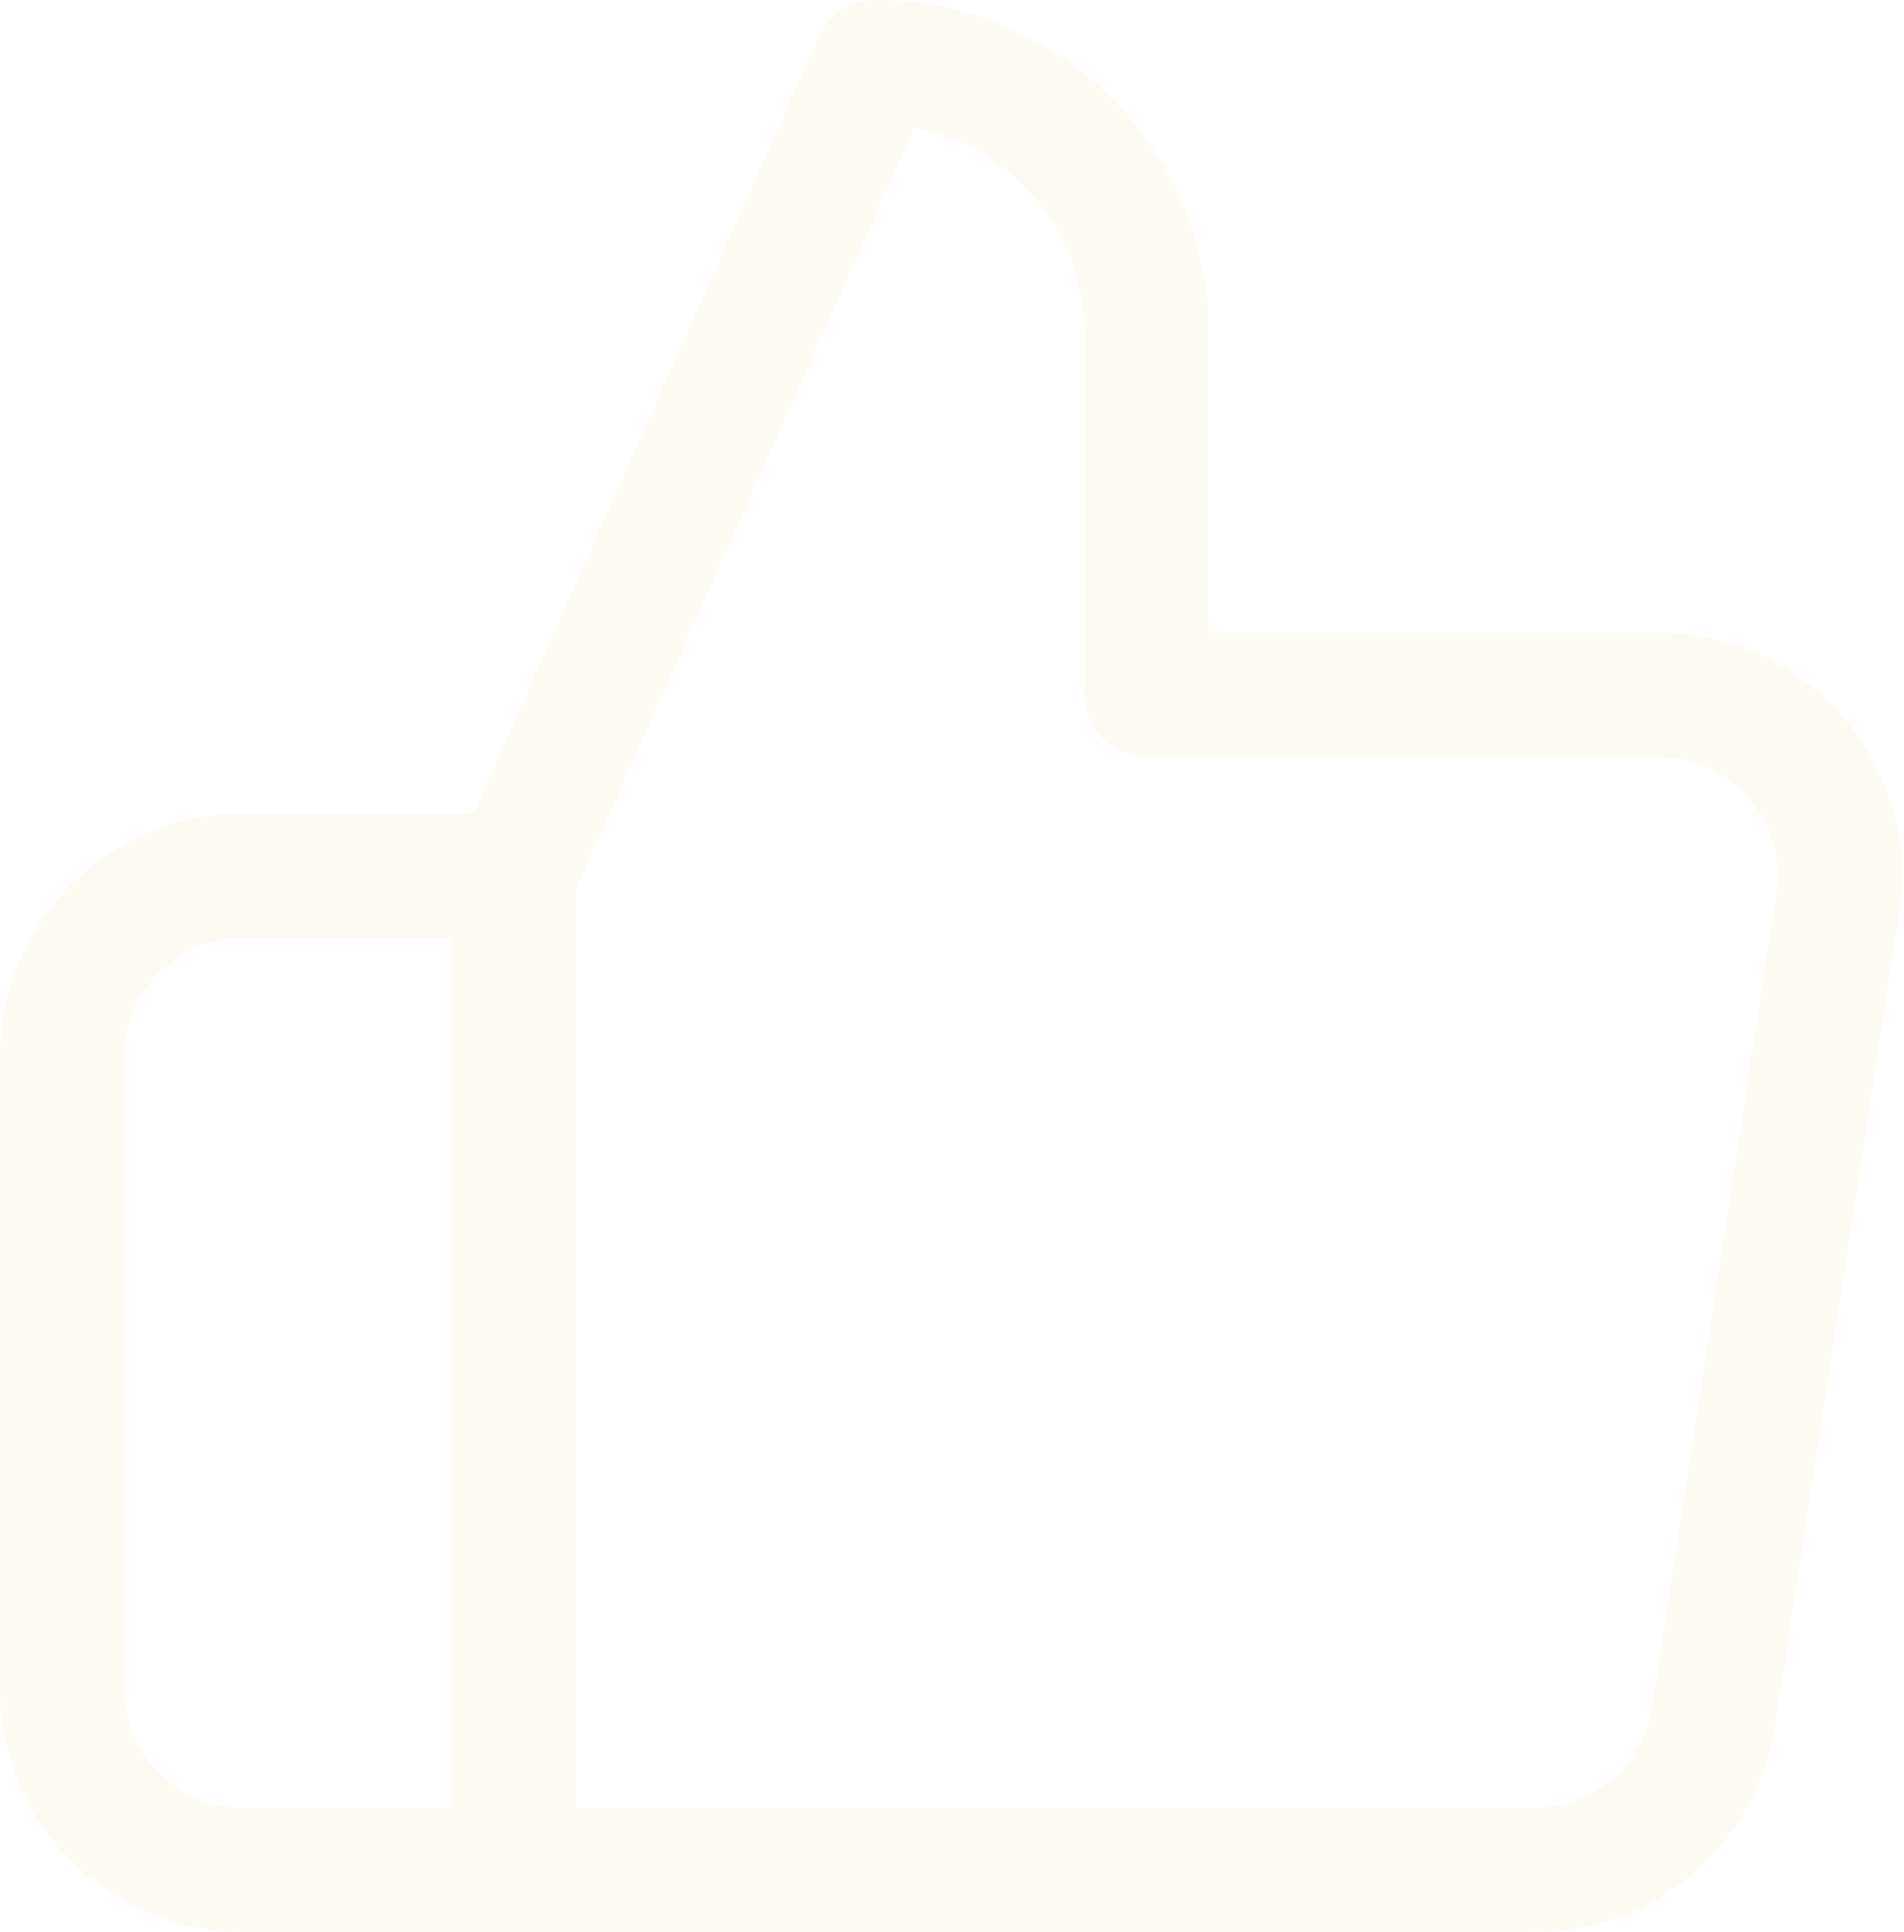
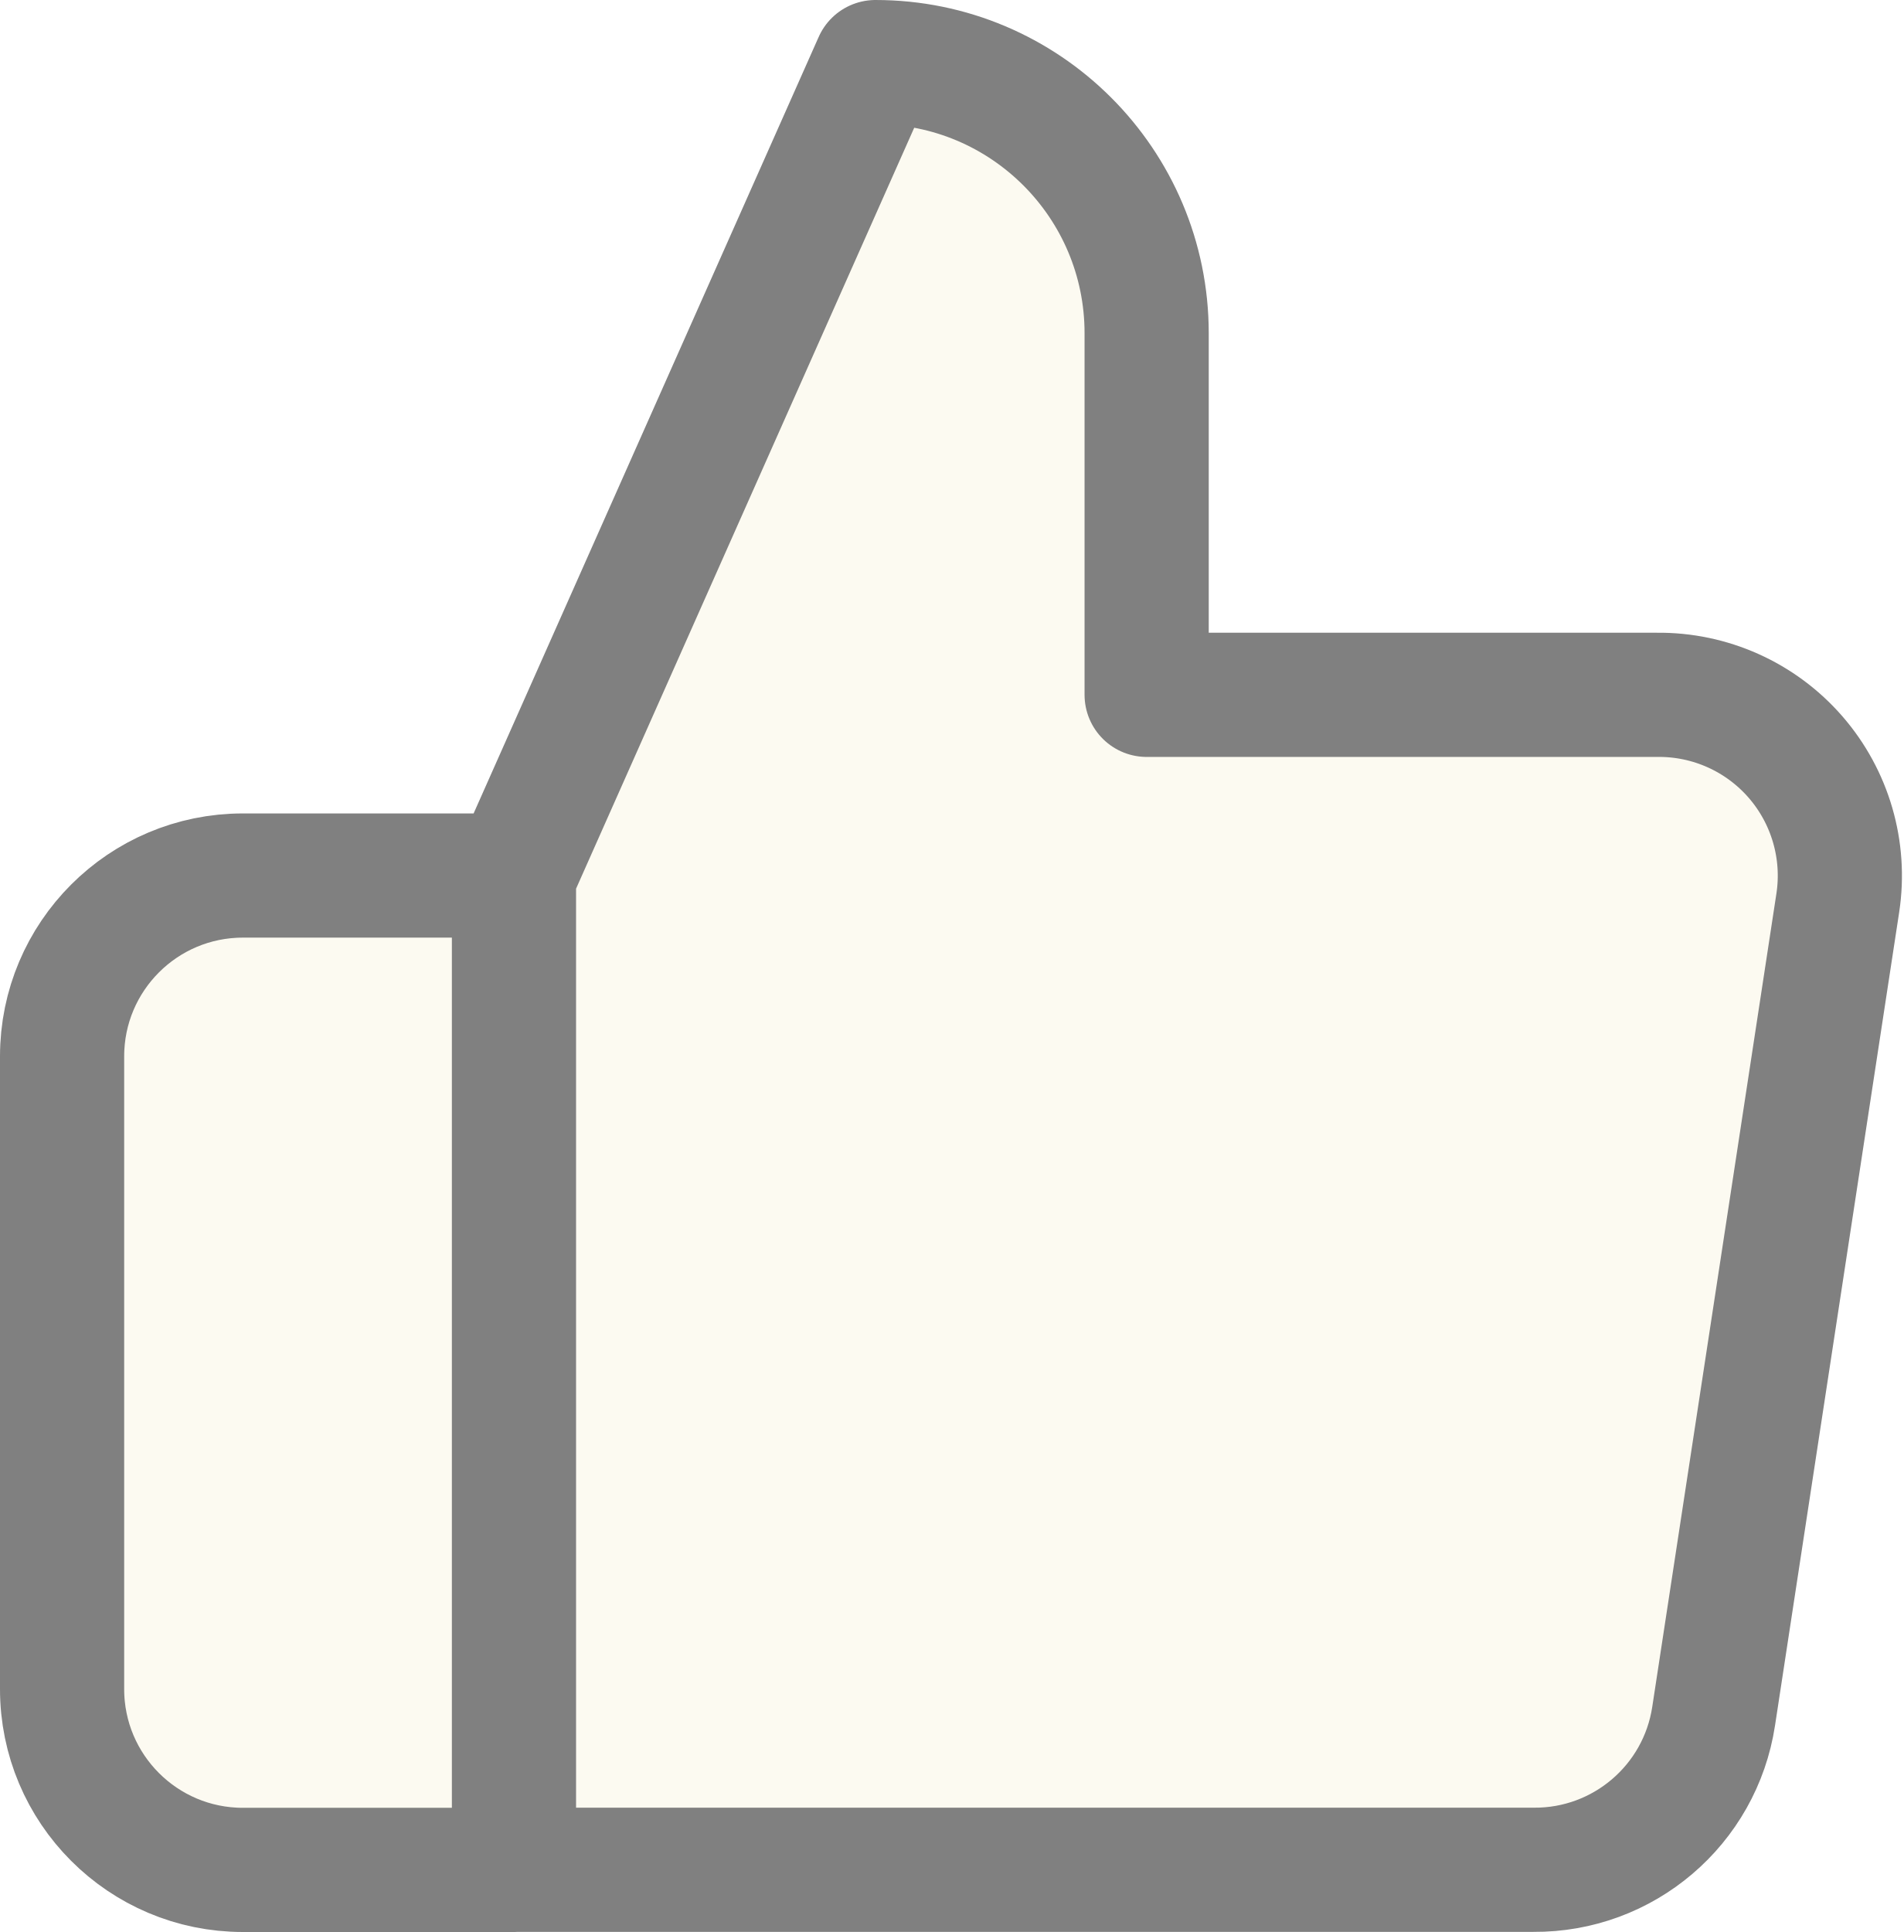
<svg xmlns="http://www.w3.org/2000/svg" width="15.329" height="15.557" viewBox="0 0 15.329 15.557">
-   <path id="Icon_feather-thumbs-up" data-name="Icon feather-thumbs-up" d="M11.734,8.095V5.183A2.183,2.183,0,0,0,9.55,3L6.639,9.55v8.006h8.21A1.456,1.456,0,0,0,16.3,16.319l1-6.55a1.456,1.456,0,0,0-1.456-1.674ZM6.639,17.557H4.456A1.456,1.456,0,0,1,3,16.1V11.006A1.456,1.456,0,0,1,4.456,9.55H6.639" transform="translate(-2.5 -2.5)" fill="none" stroke="#fcfaf1" stroke-linecap="round" stroke-linejoin="round" stroke-width="1" />
+   <path id="Icon_feather-thumbs-up" data-name="Icon feather-thumbs-up" d="M11.734,8.095V5.183A2.183,2.183,0,0,0,9.55,3L6.639,9.55v8.006h8.21A1.456,1.456,0,0,0,16.3,16.319l1-6.55a1.456,1.456,0,0,0-1.456-1.674ZM6.639,17.557H4.456A1.456,1.456,0,0,1,3,16.1V11.006A1.456,1.456,0,0,1,4.456,9.55H6.639" transform="translate(-2.5 -2.5)" fill="#fcfaf1" stroke="gray" stroke-linecap="round" stroke-linejoin="round" stroke-width="1" />
</svg>
